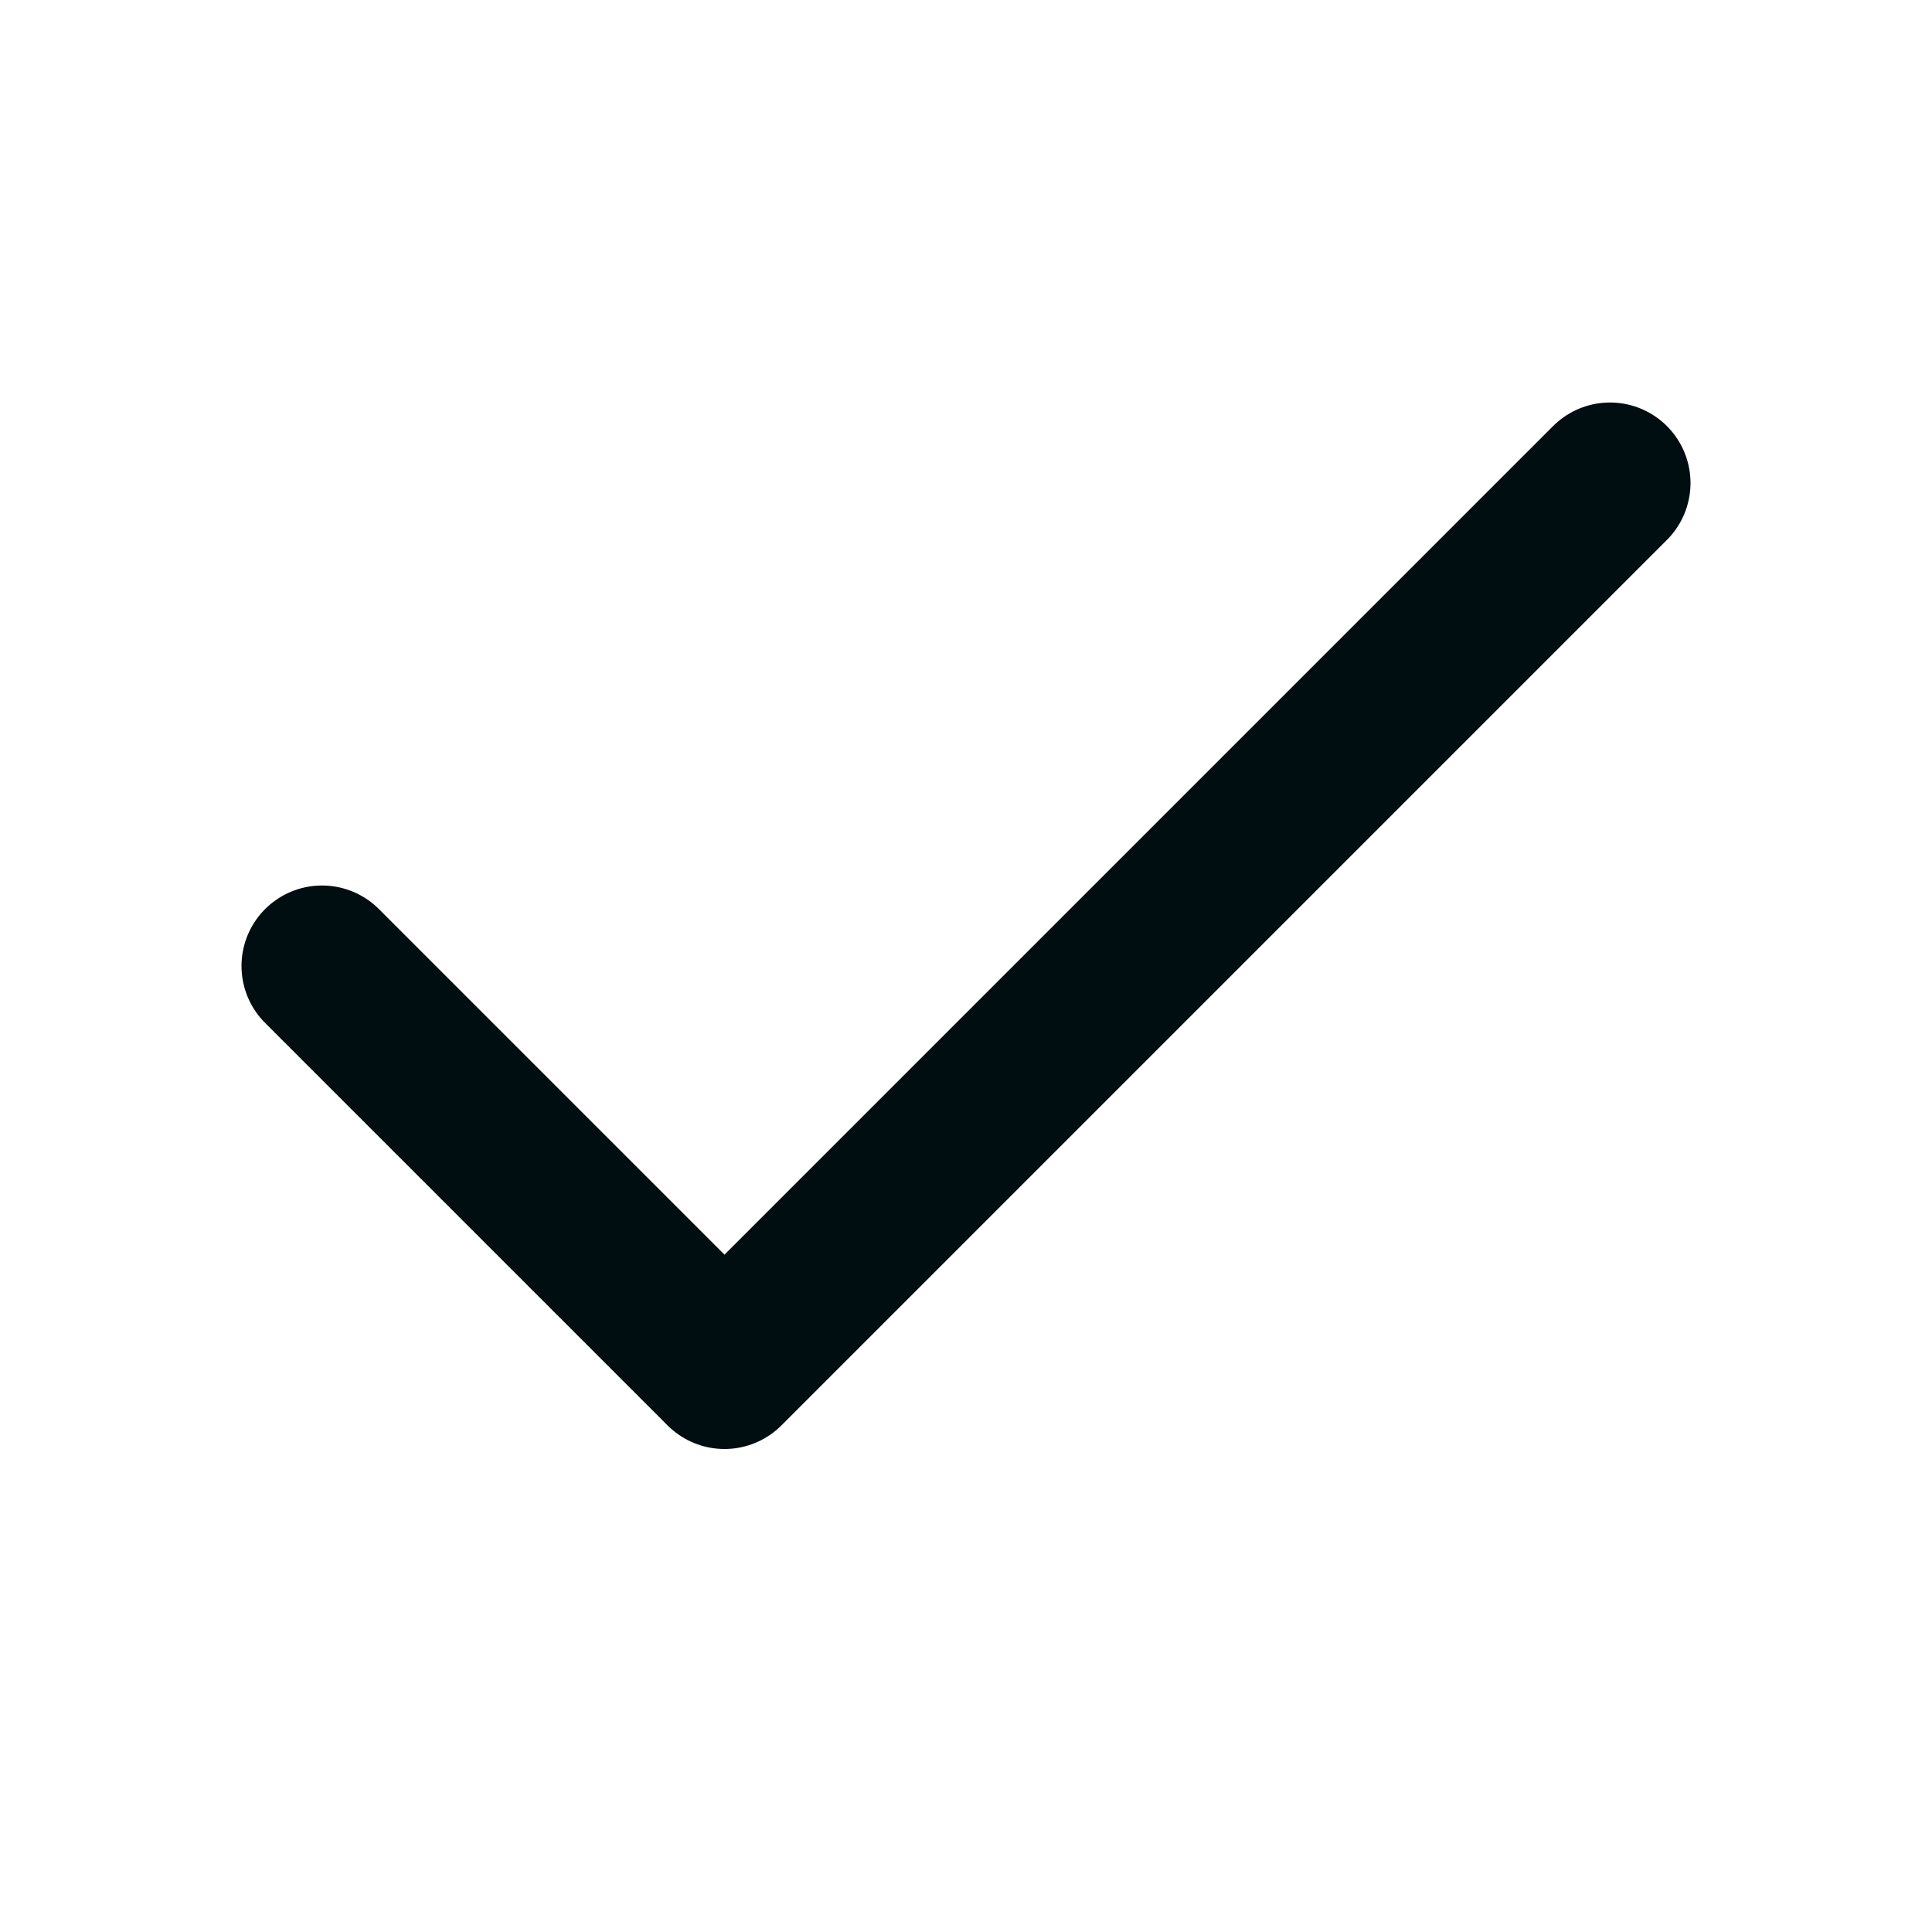
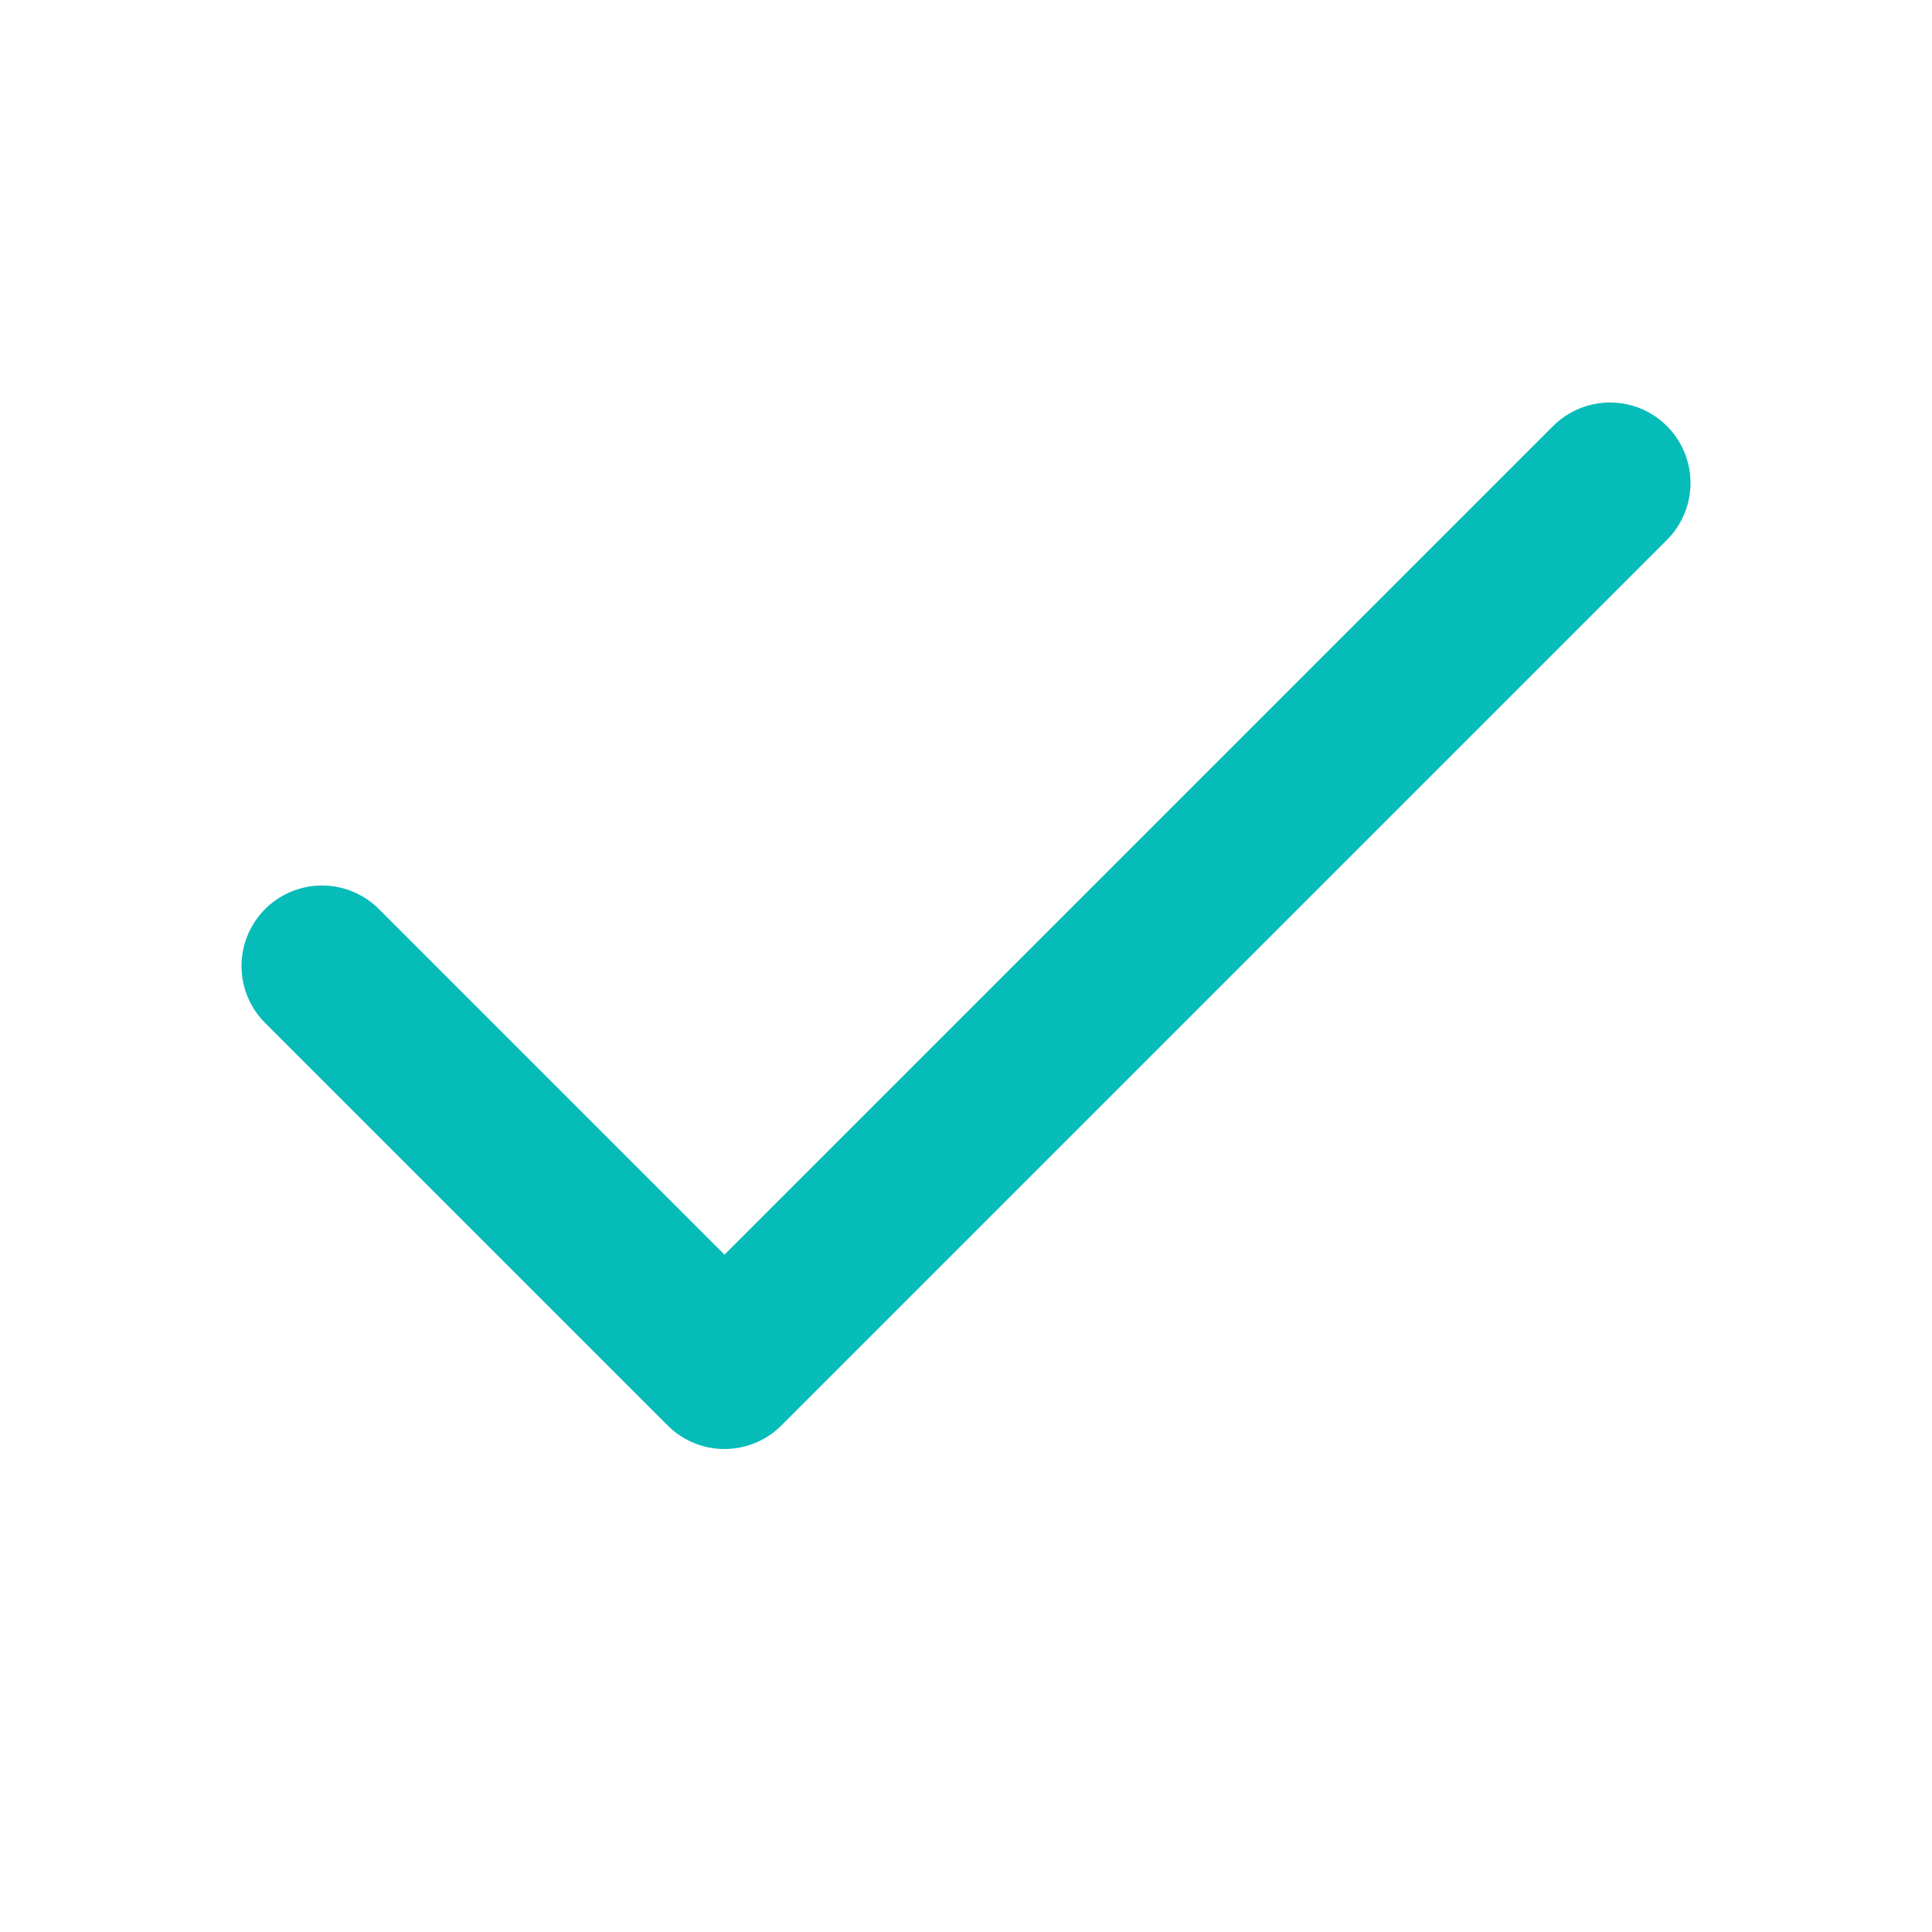
<svg xmlns="http://www.w3.org/2000/svg" width="24" height="24" viewBox="0 0 24 24" fill="none">
-   <path d="M20 6L9 17L4 12" stroke="#010E11" stroke-width="2" stroke-linecap="round" stroke-linejoin="round" />
+   <path d="M20 6L9 17L4 12" stroke="#05BCB9" stroke-width="2" stroke-linecap="round" stroke-linejoin="round" />
</svg>
